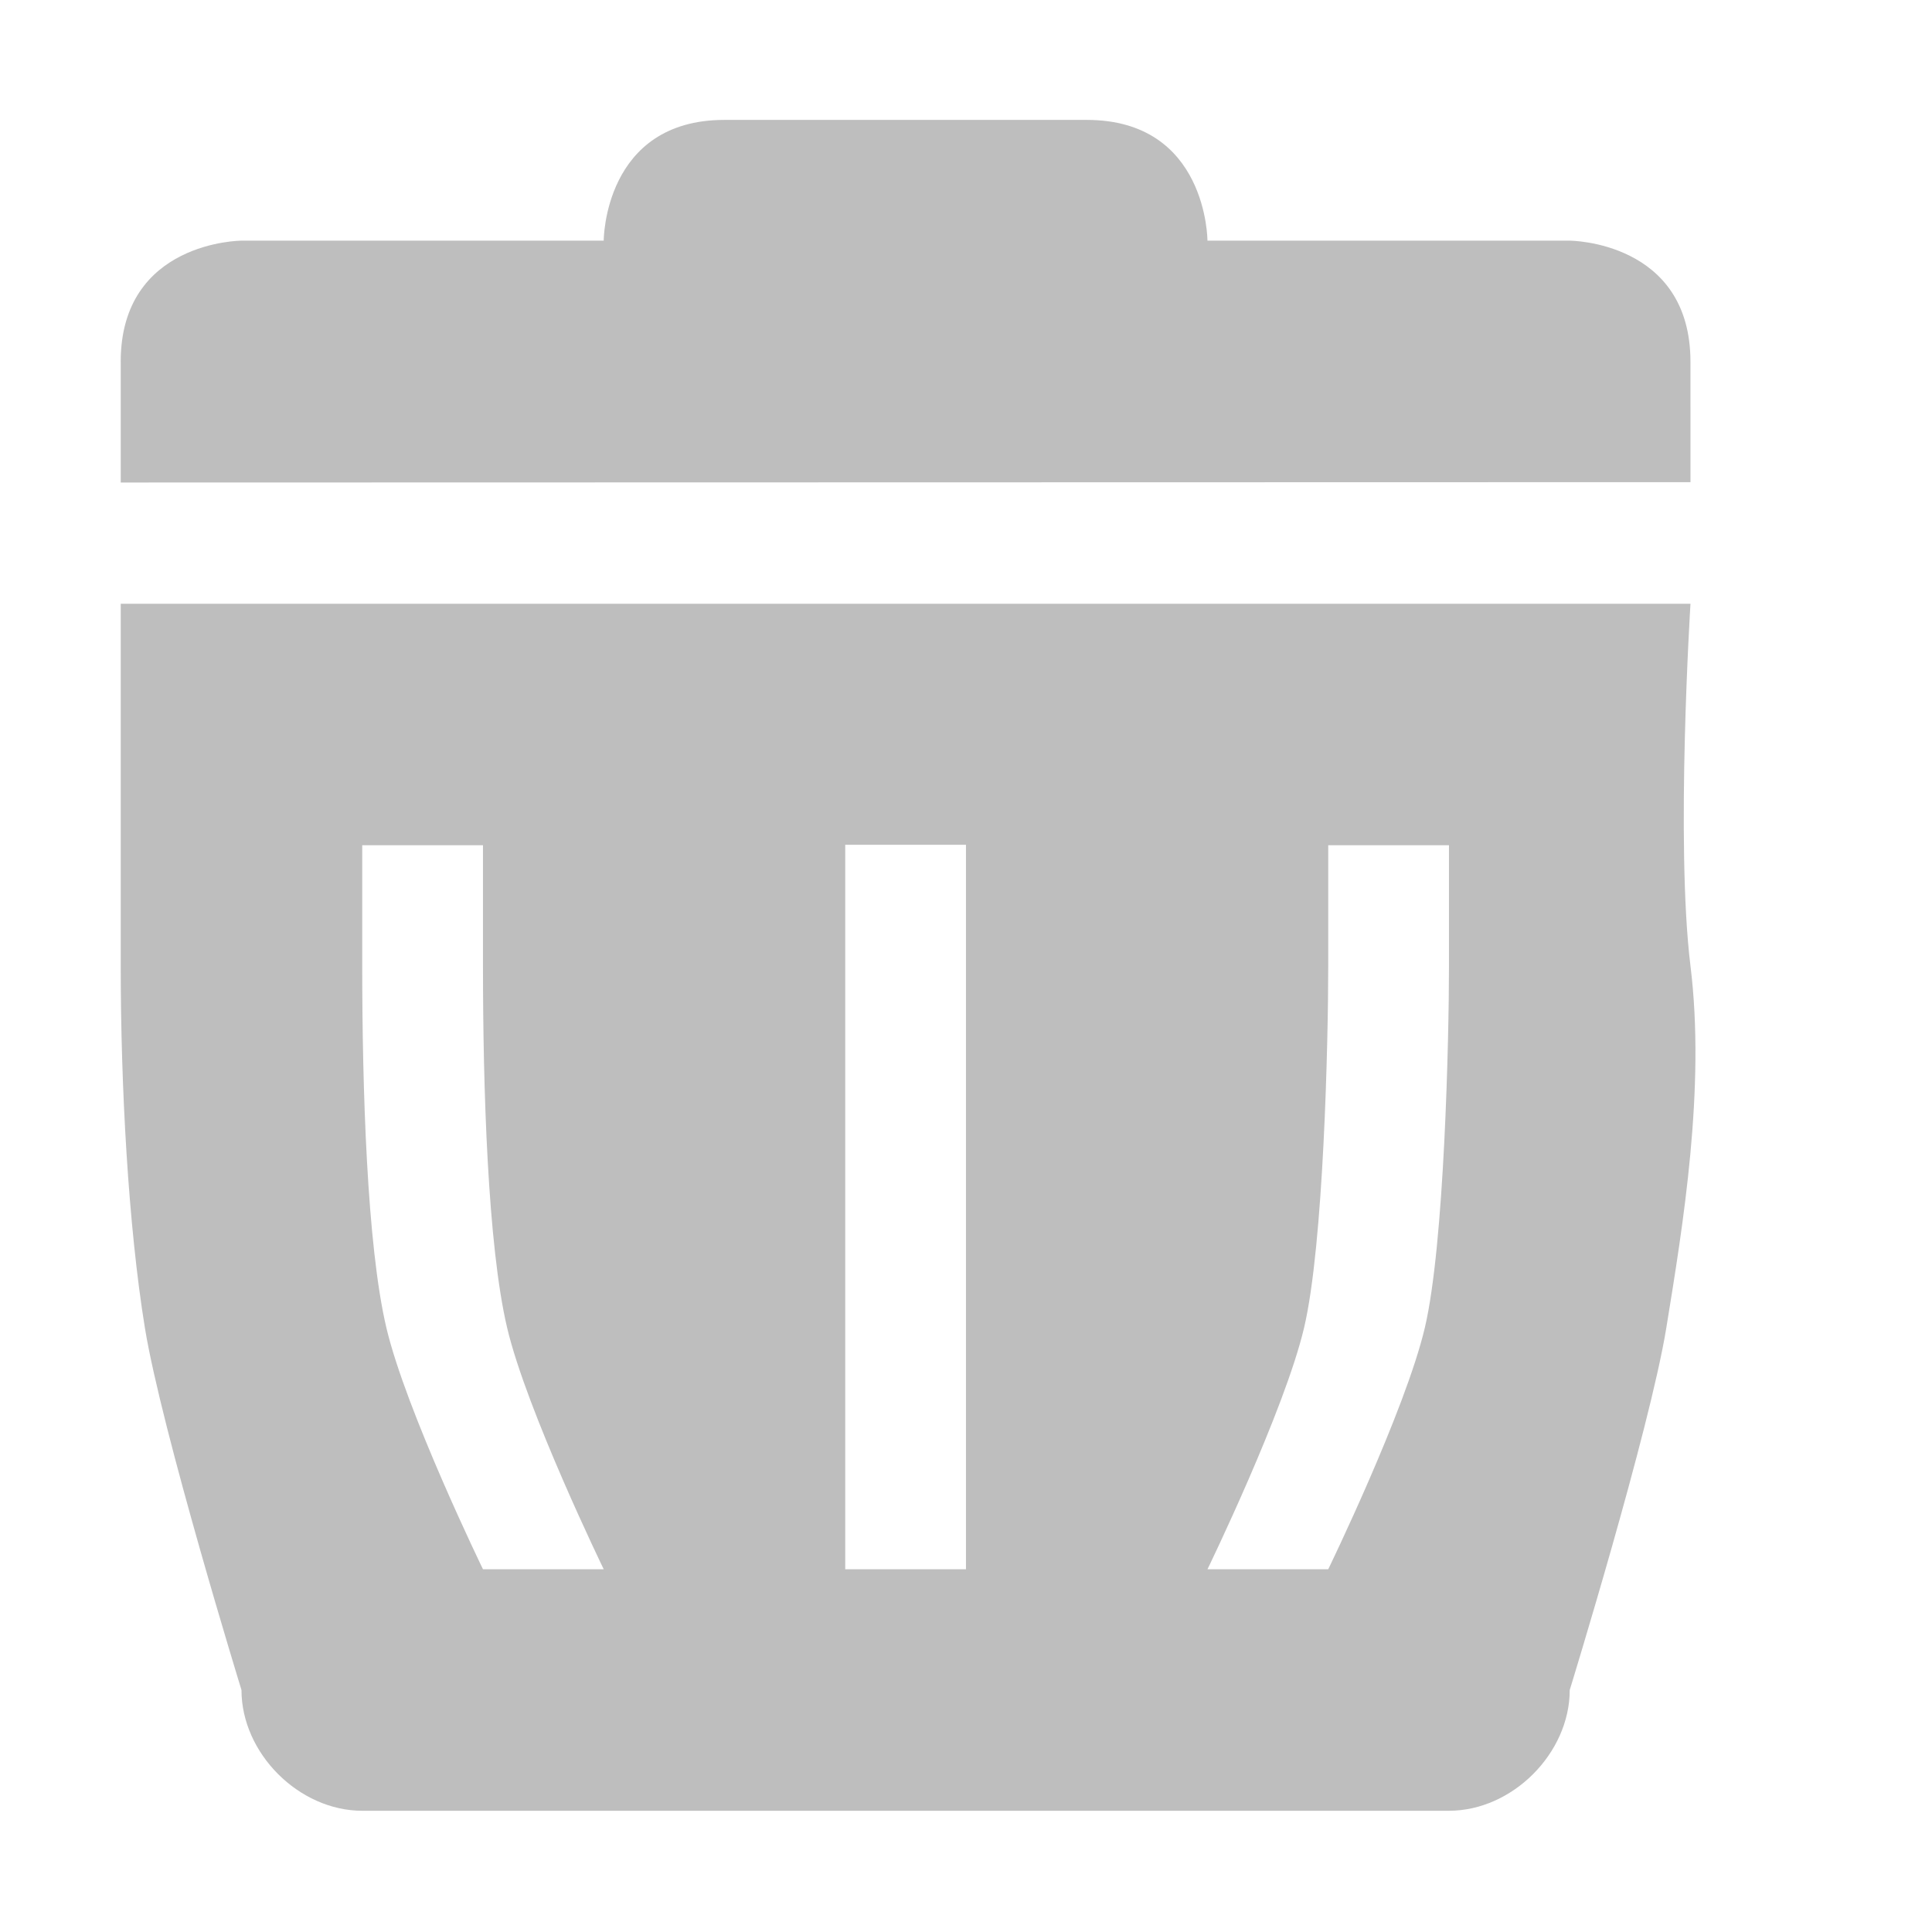
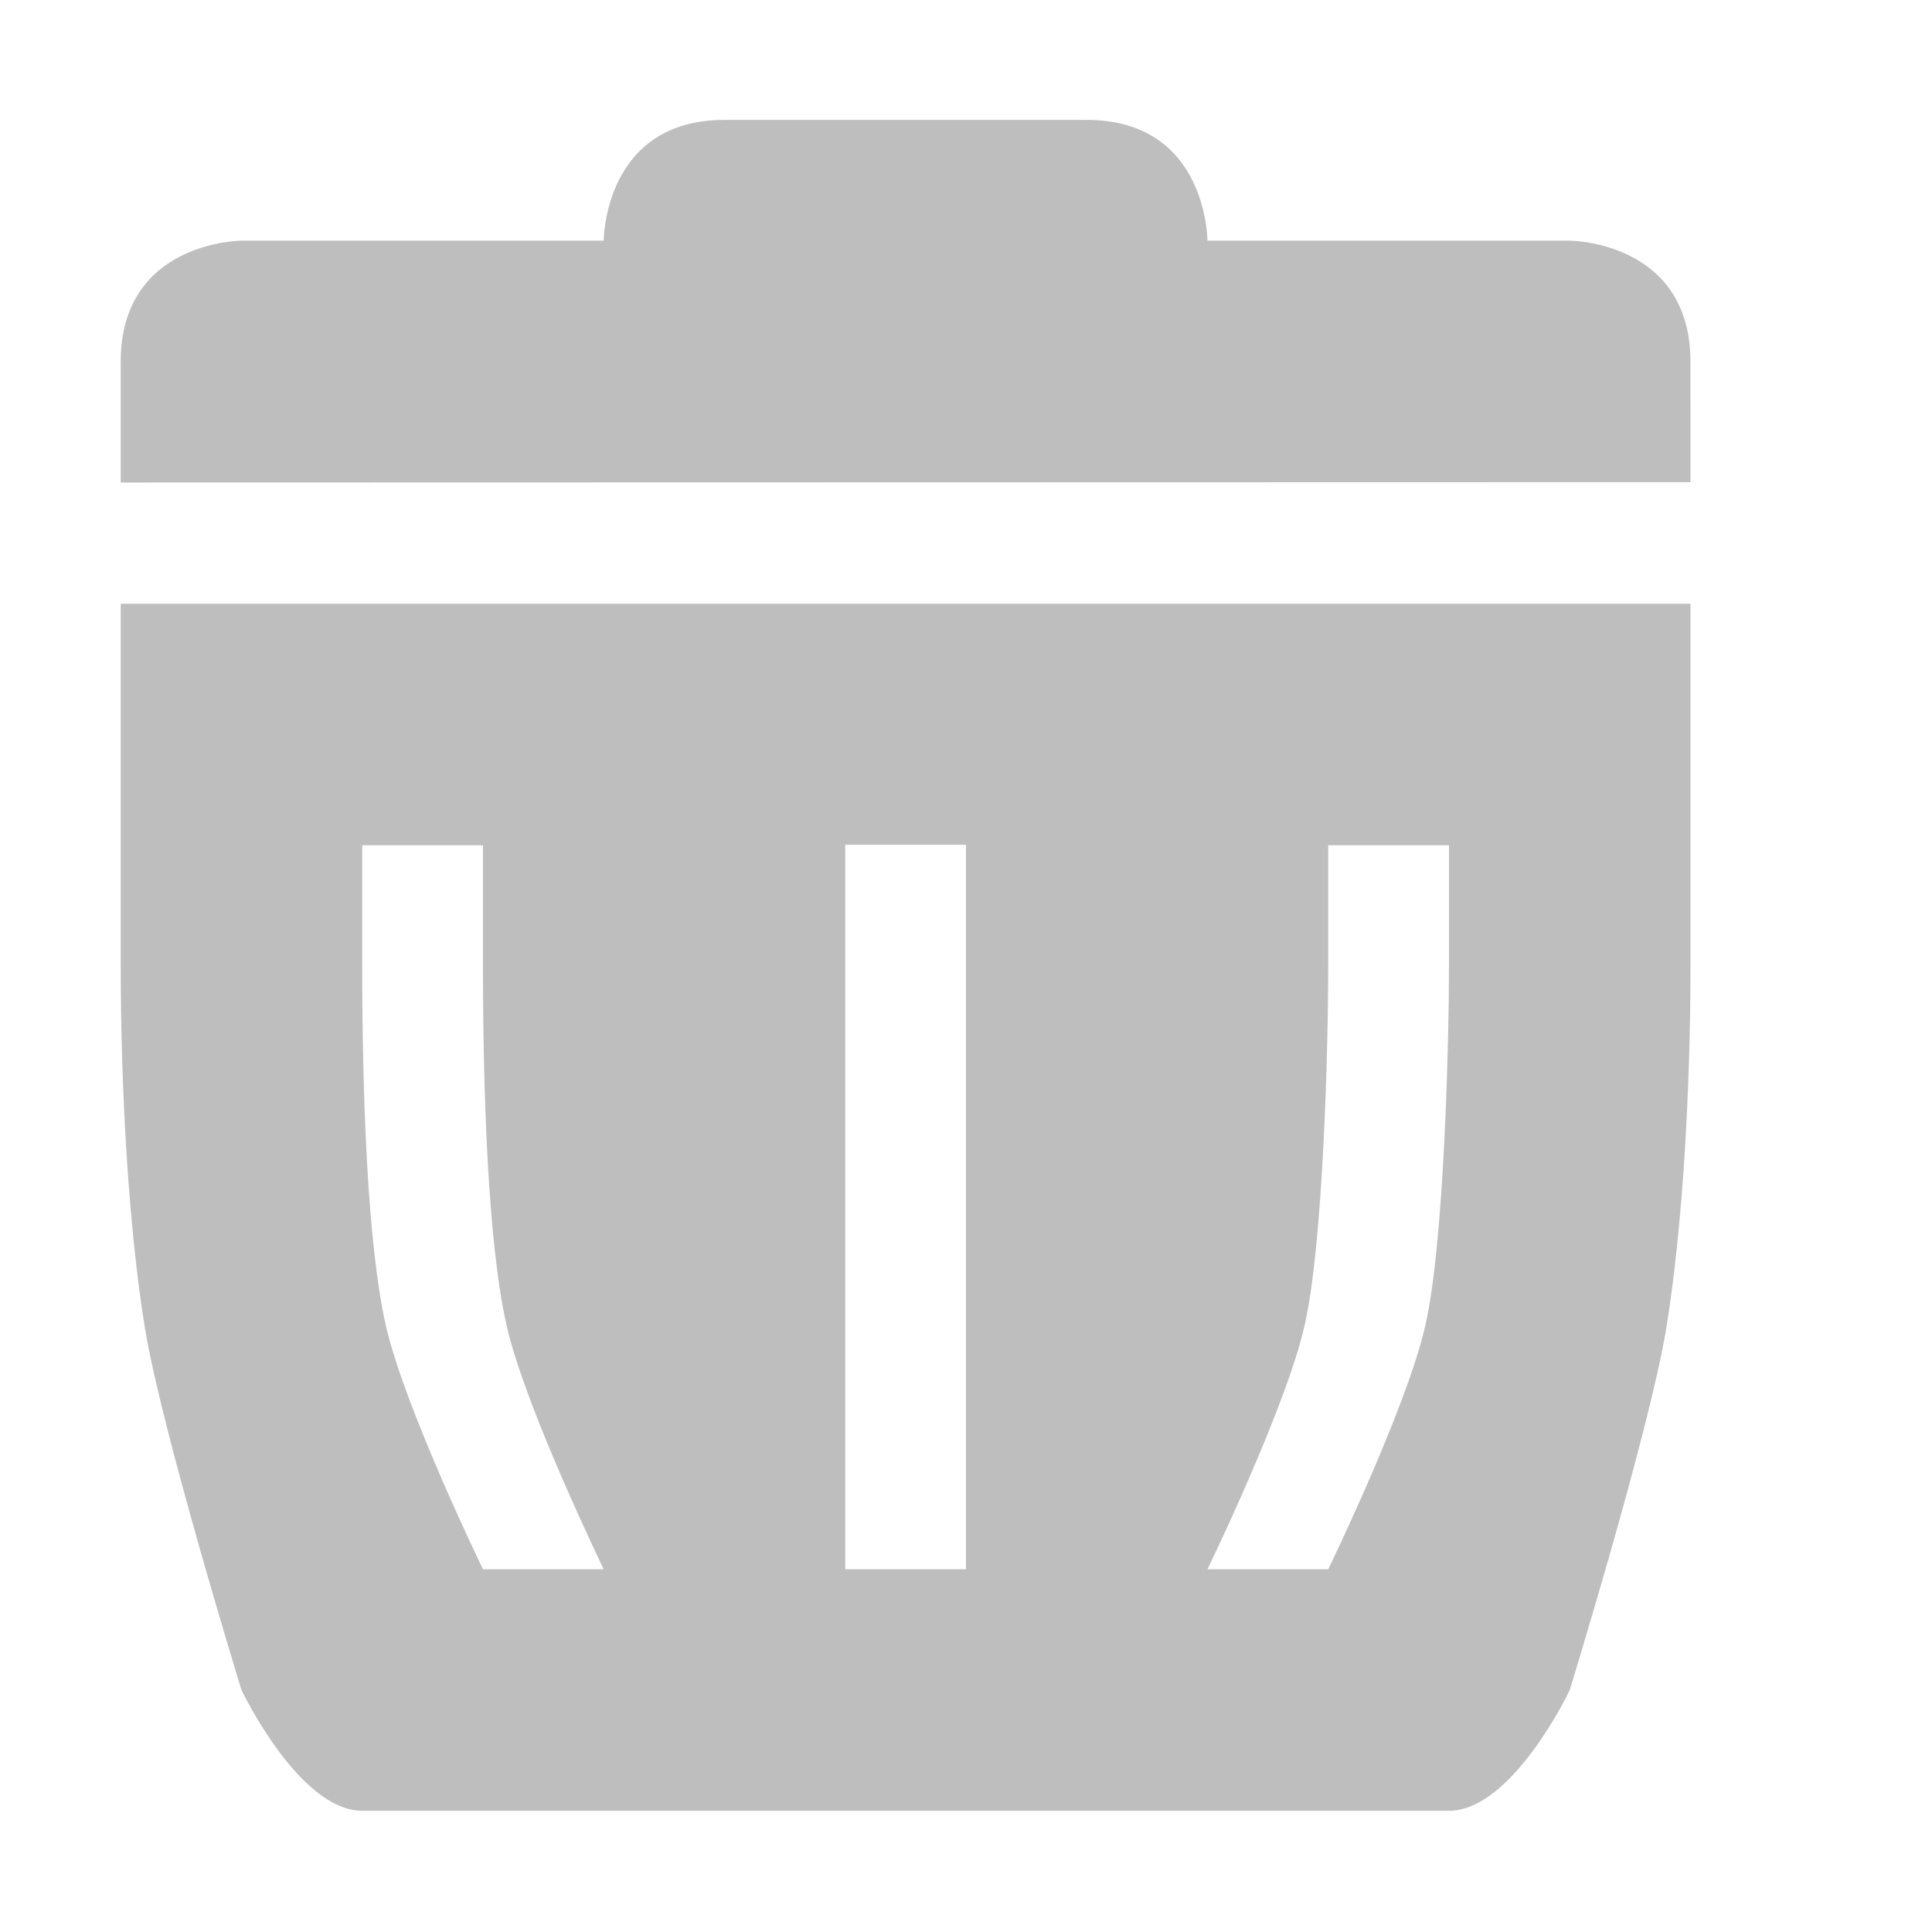
<svg xmlns="http://www.w3.org/2000/svg" xmlns:ns1="http://www.openswatchbook.org/uri/2009/osb" height="16" id="svg7384" style="enable-background:new" version="1.1" width="16">
  <defs id="defs7386">
    <linearGradient id="linearGradient5606" ns1:paint="solid">
      <stop id="stop5608" offset="0" style="stop-color:#000000;stop-opacity:1;" />
    </linearGradient>
    <filter color-interpolation-filters="sRGB" id="filter7554">
      <feBlend id="feBlend7556" in2="BackgroundImage" mode="darken" />
    </filter>
  </defs>
  <g id="layer9" style="display:inline" transform="translate(-561.0002,391)">
-     <path d="m 562,-386 c 0,0 0,2 0,3 0,1 0.062,2.147 0.2,2.996 0.138,0.849 0.8,3 0.8,3 5e-5,0.524 0.476,1 1,1 l 8,0 1,0 c 0.524,-5e-5 1,-0.476 1,-1 0,0 0.662,-2.151 0.8,-3 0.138,-0.849 0.325,-1.983 0.2,-2.996 -0.125,-1.013 0,-3 0,-3 z m 2,2 1,0 c 0,0 0,0 0,1 0,1 0.038,2.309 0.2,2.996 0.162,0.687 0.8,2 0.8,2 l -1,0 c 0,0 -0.638,-1.313 -0.8,-2 -0.162,-0.687 -0.2,-1.996 -0.2,-2.996 0,-1 0,-1 0,-1 z m 4,-0.004 1,0 0,6 -1,0 z m 4,0.004 1,0 c 0,0 0,0.407 0,1 0,0.593 -0.038,2.309 -0.2,2.996 -0.162,0.687 -0.8,2 -0.8,2 l -1,0 c 0,0 0.638,-1.313 0.8,-2 0.162,-0.687 0.2,-2.372 0.2,-2.996 0,-0.624 0,-1 0,-1 z" id="path5087" style="font-size:medium;font-style:normal;font-variant:normal;font-weight:normal;font-stretch:normal;text-indent:0;text-align:start;text-decoration:none;line-height:normal;letter-spacing:normal;word-spacing:normal;text-transform:none;direction:ltr;block-progression:tb;writing-mode:lr-tb;text-anchor:start;baseline-shift:baseline;color:#000000;fill:#bebebe;fill-opacity:1;stroke:none;stroke-width:2;marker:none;visibility:visible;display:inline;overflow:visible;enable-background:accumulate;font-family:Sans;-inkscape-font-specification:Sans" />
+     <path d="m 562,-386 c 0,0 0,2 0,3 0,1 0.062,2.147 0.2,2.996 0.138,0.849 0.8,3 0.8,3 0,0 0.476,1 1,1 l 8,0 1,0 c 0.524,-5e-5 1,-0.996 1,-1 0,0 0.662,-2.151 0.8,-3 0.138,-0.849 0.2,-1.996 0.2,-2.996 0,-1 0,-3 0,-3 z m 2,2 1,0 c 0,0 0,0 0,1 0,1 0.038,2.309 0.2,2.996 0.162,0.687 0.8,2 0.8,2 l -1,0 c 0,0 -0.638,-1.313 -0.8,-2 -0.162,-0.687 -0.2,-1.996 -0.2,-2.996 0,-1 0,-1 0,-1 z m 4,-0.004 1,0 0,6 -1,0 z m 4,0.004 1,0 c 0,0 0,0.407 0,1 0,0.593 -0.038,2.309 -0.2,2.996 -0.162,0.687 -0.8,2 -0.8,2 l -1,0 c 0,0 0.638,-1.313 0.8,-2 0.162,-0.687 0.2,-2.372 0.2,-2.996 0,-0.624 0,-1 0,-1 z" id="path5087" style="font-size:medium;font-style:normal;font-variant:normal;font-weight:normal;font-stretch:normal;text-indent:0;text-align:start;text-decoration:none;line-height:normal;letter-spacing:normal;word-spacing:normal;text-transform:none;direction:ltr;block-progression:tb;writing-mode:lr-tb;text-anchor:start;baseline-shift:baseline;color:#000000;fill:#bebebe;fill-opacity:1;stroke:none;stroke-width:2;marker:none;visibility:visible;display:inline;overflow:visible;enable-background:accumulate;font-family:Sans;-inkscape-font-specification:Sans" />
    <path d="m 562,-388.004 0,1 13,-0.003 -2e-4,-0.997 c 0,-1 -1,-1.003 -1,-1.003 l -3,0 c 0,0 0,-1 -1,-1 l -3,0 c -1,0 -1,1 -1,1 l -3,0 c 0,0 -1,0.003 -1,1.003 z" id="path5089" style="font-size:medium;font-style:normal;font-variant:normal;font-weight:normal;font-stretch:normal;text-indent:0;text-align:start;text-decoration:none;line-height:normal;letter-spacing:normal;word-spacing:normal;text-transform:none;direction:ltr;block-progression:tb;writing-mode:lr-tb;text-anchor:start;baseline-shift:baseline;color:#000000;fill:#bebebe;fill-opacity:1;stroke:none;stroke-width:2;marker:none;visibility:visible;display:inline;overflow:visible;enable-background:accumulate;font-family:Sans;-inkscape-font-specification:Sans" />
  </g>
  <g id="layer10" style="display:inline;filter:url(#filter7554)" transform="translate(-561.0002,391)" />
  <g id="layer1" style="display:inline" transform="translate(-320,-226)" />
  <g id="layer14" style="display:inline" transform="translate(-561.0002,391)" />
  <g id="layer15" style="display:inline" transform="translate(-561.0002,391)" />
  <g id="g71291" style="display:inline" transform="translate(-561.0002,391)" />
-   <g id="layer2" style="display:inline" transform="translate(-320,-75.99999)" />
-   <g id="g6058" style="display:inline" transform="translate(-320,-75.99999)" />
+   <g id="layer2" style="display:inline" transform="translate(-320,-76.00004)" />
+   <g id="g6058" style="display:inline" transform="translate(-320,-76.00004)" />
  <g id="layer12" style="display:inline" transform="translate(-561.0002,391)" />
</svg>
